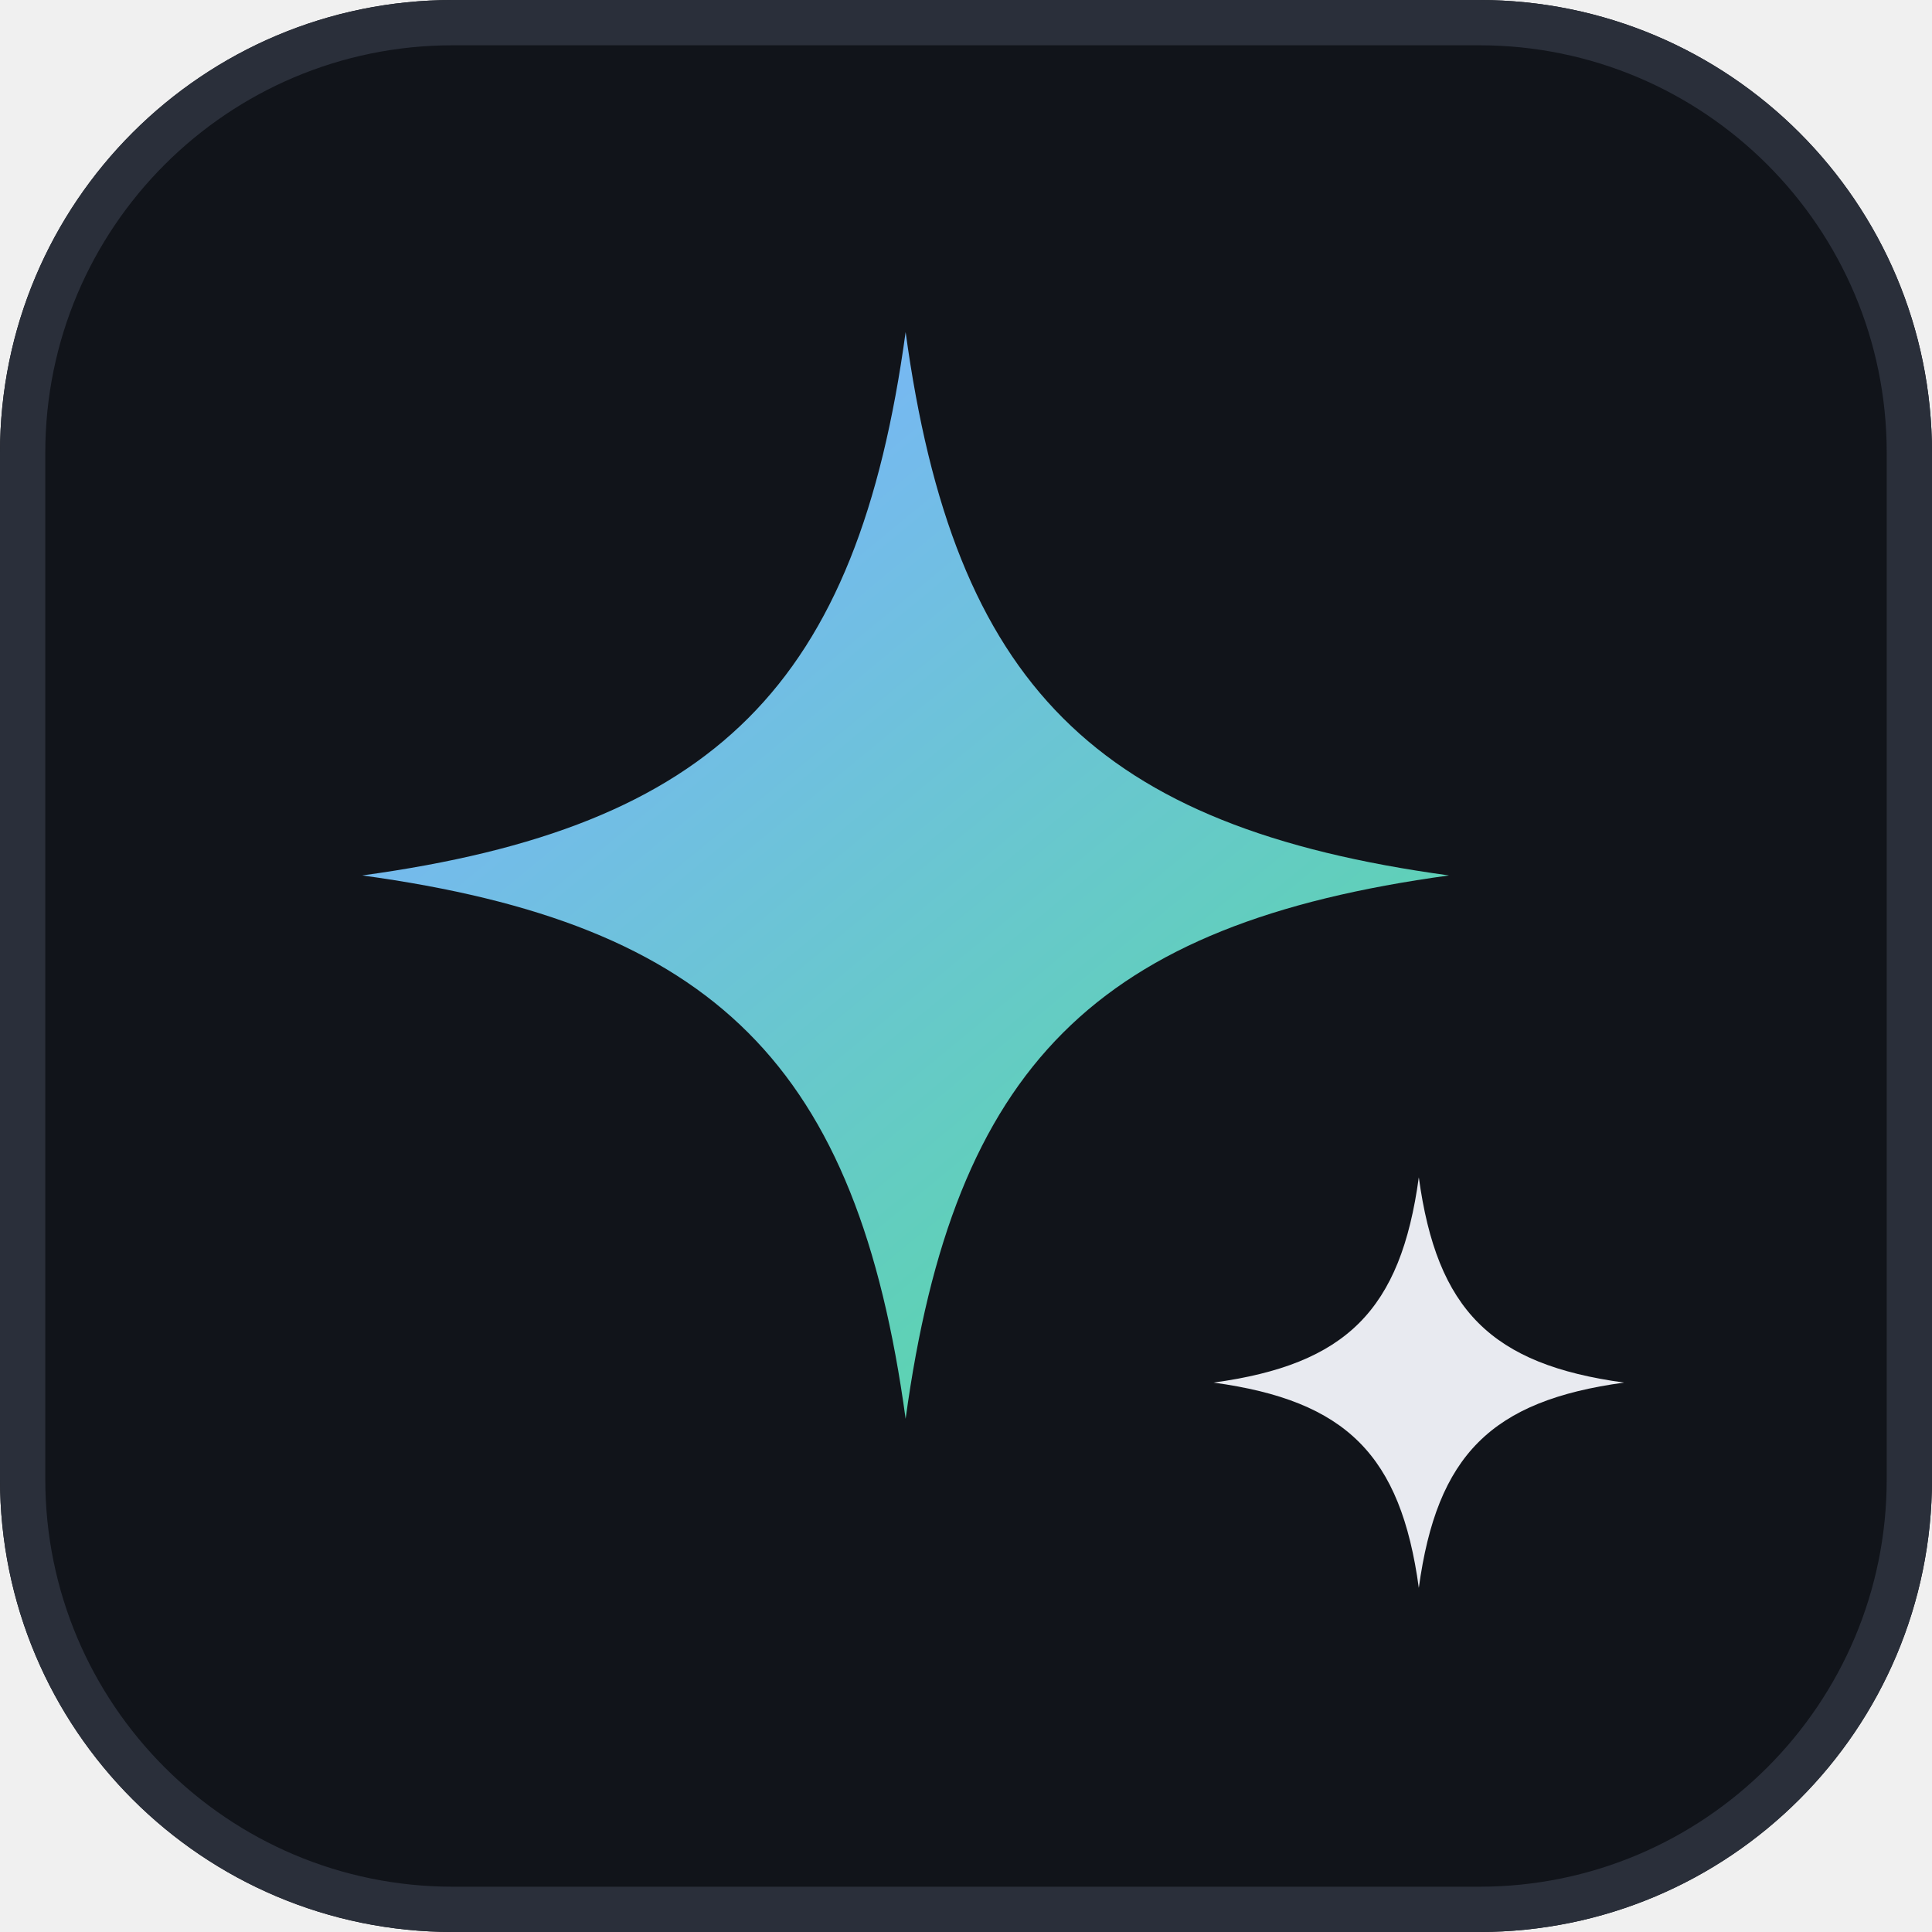
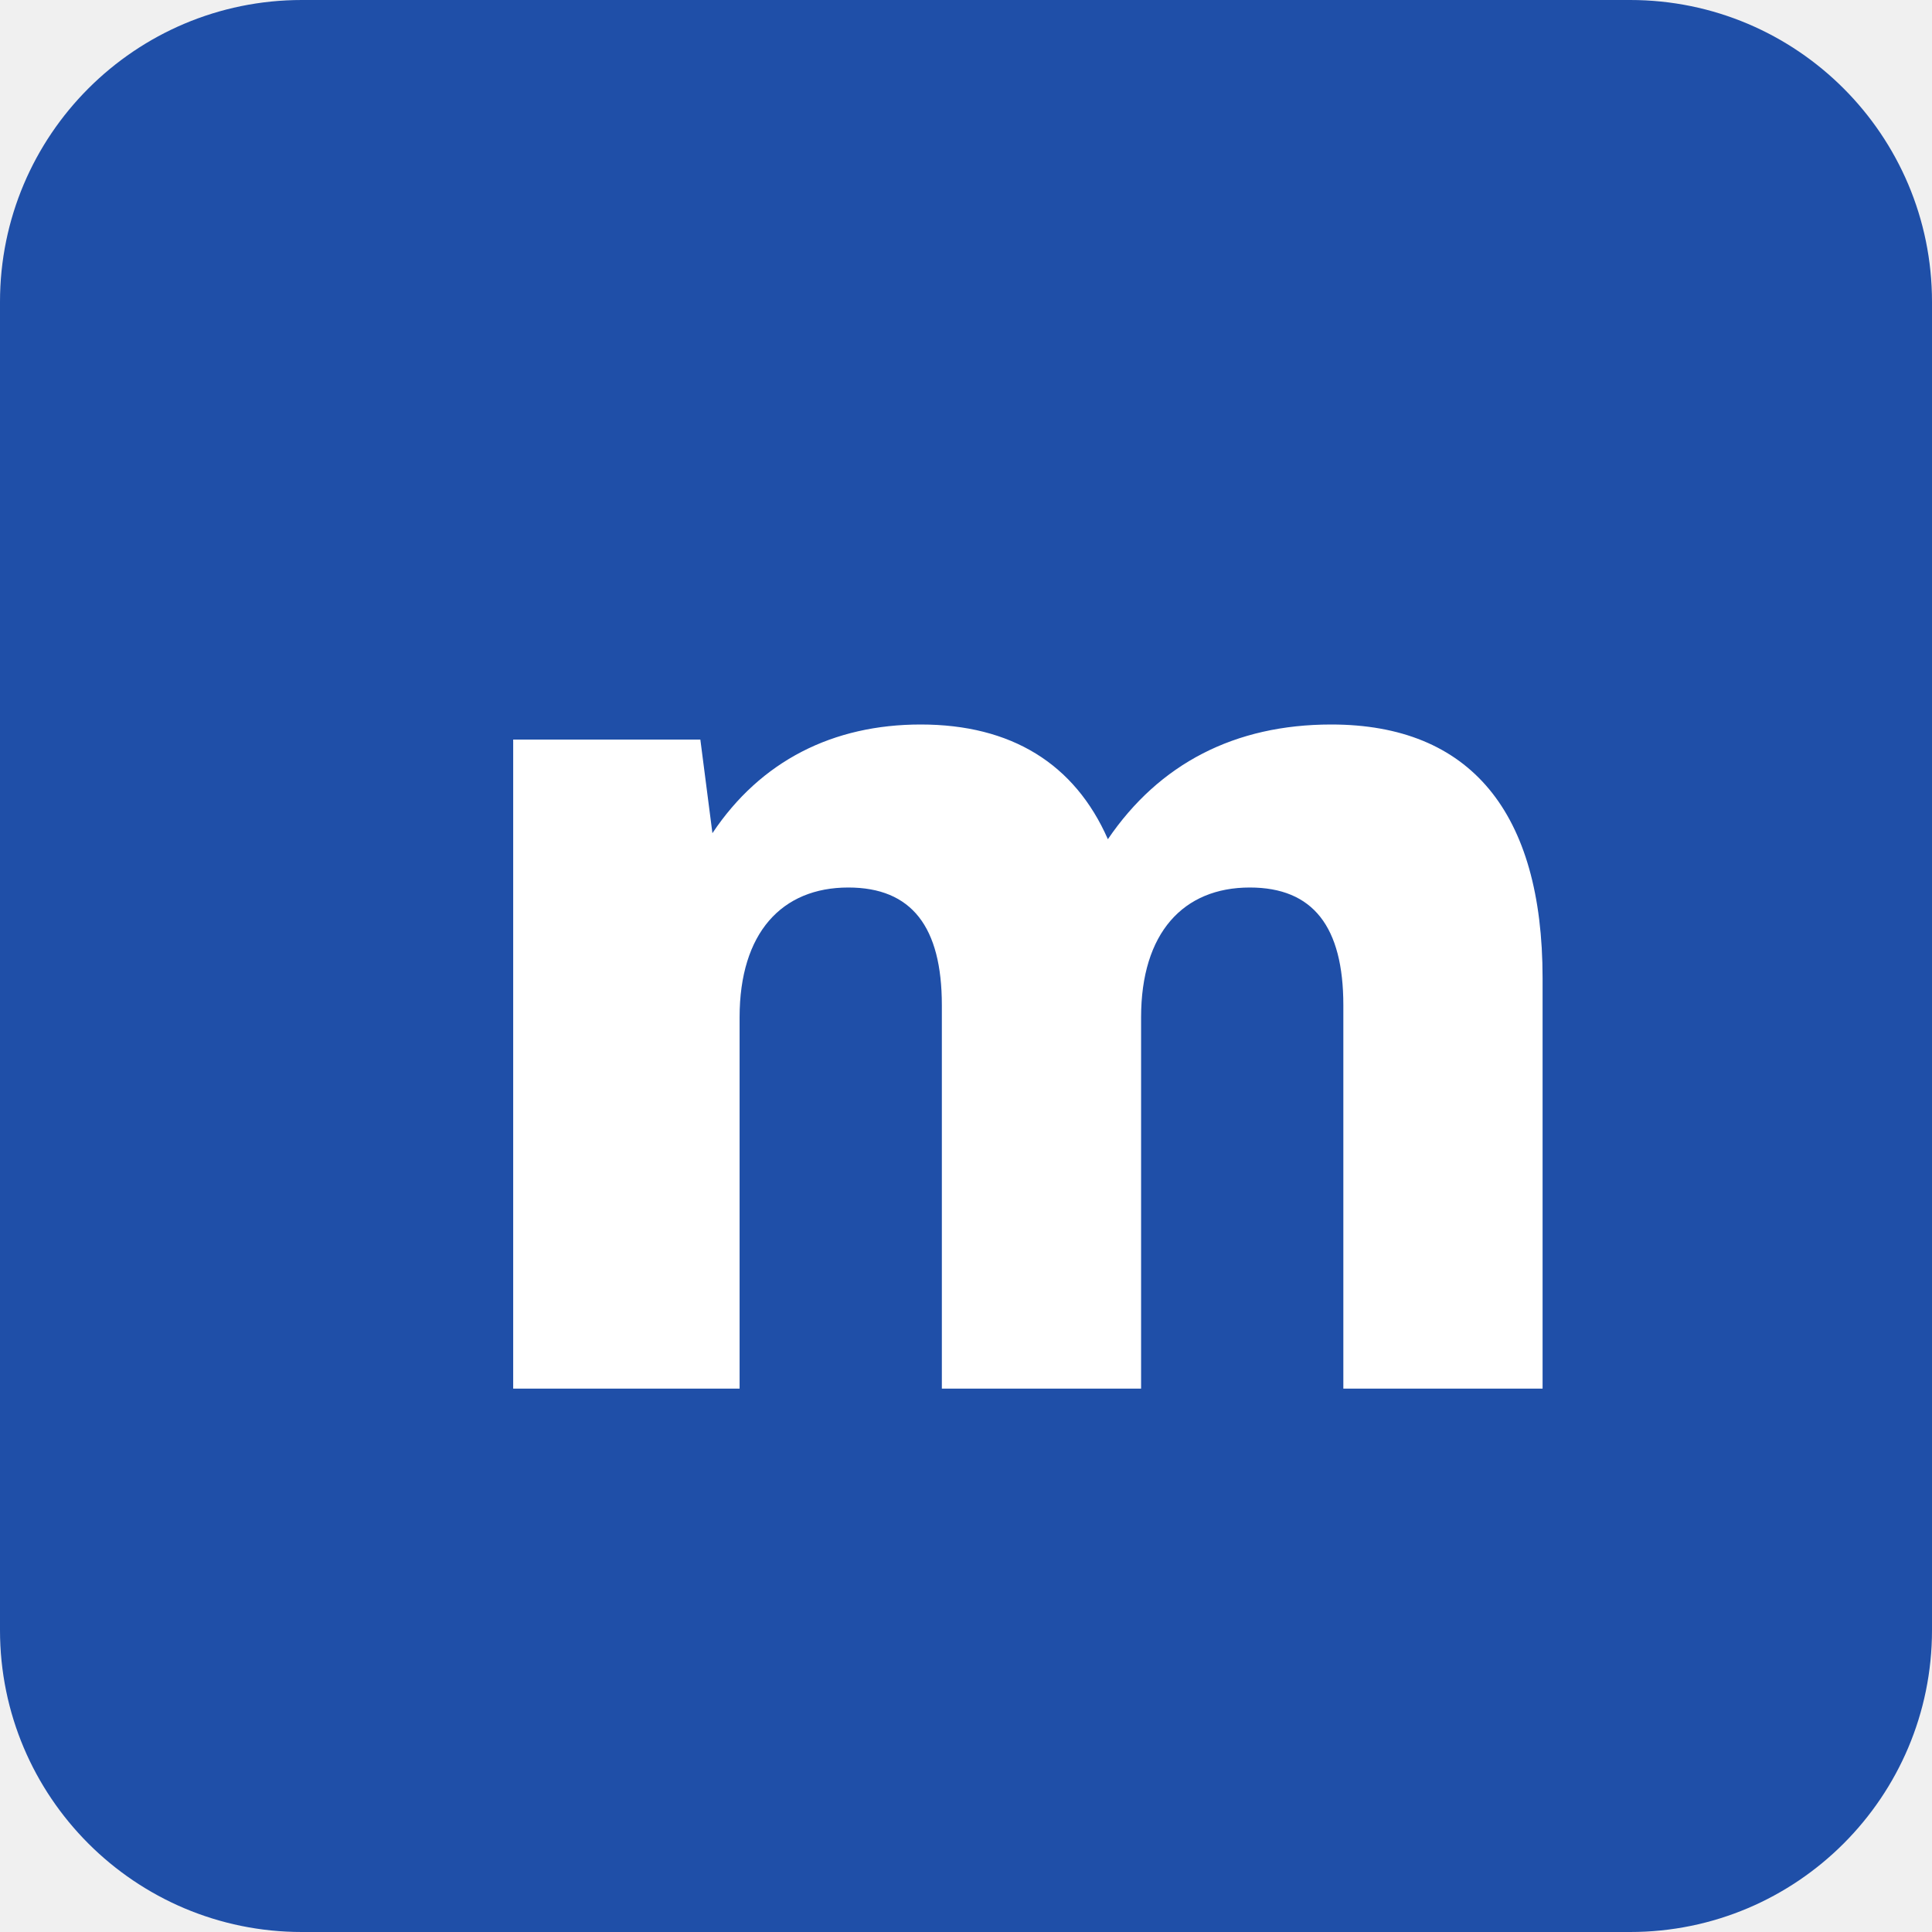
<svg xmlns="http://www.w3.org/2000/svg" viewBox="0 0 64 64">
-   <defs>
-     <linearGradient id="g" x1="0.15" y1="0.1" x2="0.85" y2="0.95">
-       <stop offset="0" stop-color="#7cb3ff" />
-       <stop offset="1" stop-color="#57d9a3" />
-     </linearGradient>
-   </defs>
-   <rect width="64" height="64" rx="15" fill="#11141a" />
-   <rect x="0.75" y="0.75" width="62.5" height="62.5" rx="14.25" fill="none" stroke="#2a2f3a" stroke-width="1.5" />
-   <path d="M30 11c1.6 11.7 6.3 16.4 18 18-11.7 1.6-16.4 6.3-18 18-1.6-11.7-6.3-16.4-18-18 11.7-1.6 16.4-6.3 18-18z" fill="url(#g)" />
-   <path d="M47 39c.6 4.4 2.4 6.2 6.8 6.8-4.4.6-6.2 2.4-6.8 6.8-.6-4.4-2.4-6.2-6.8-6.8 4.4-.6 6.2-2.4 6.8-6.8z" fill="#e8eaf0" />
+   <rect width="64" height="64" rx="10" fill="#1f4fa8" />
+   <path d="M17 46V24.5h6.2l.4 3.1c1.6-2.4 4-3.6 6.9-3.6 3 0 5.1 1.3 6.2 3.8 1.7-2.5 4.2-3.8 7.4-3.8 4.6 0 7 2.9 7 8.4V46h-6.6V33.3c0-2.6-1-3.9-3.1-3.9-2.2 0-3.6 1.5-3.6 4.3V46h-6.6V33.3c0-2.6-1-3.9-3.1-3.9-2.2 0-3.6 1.5-3.6 4.3V46z" fill="#fff" />
</svg>
